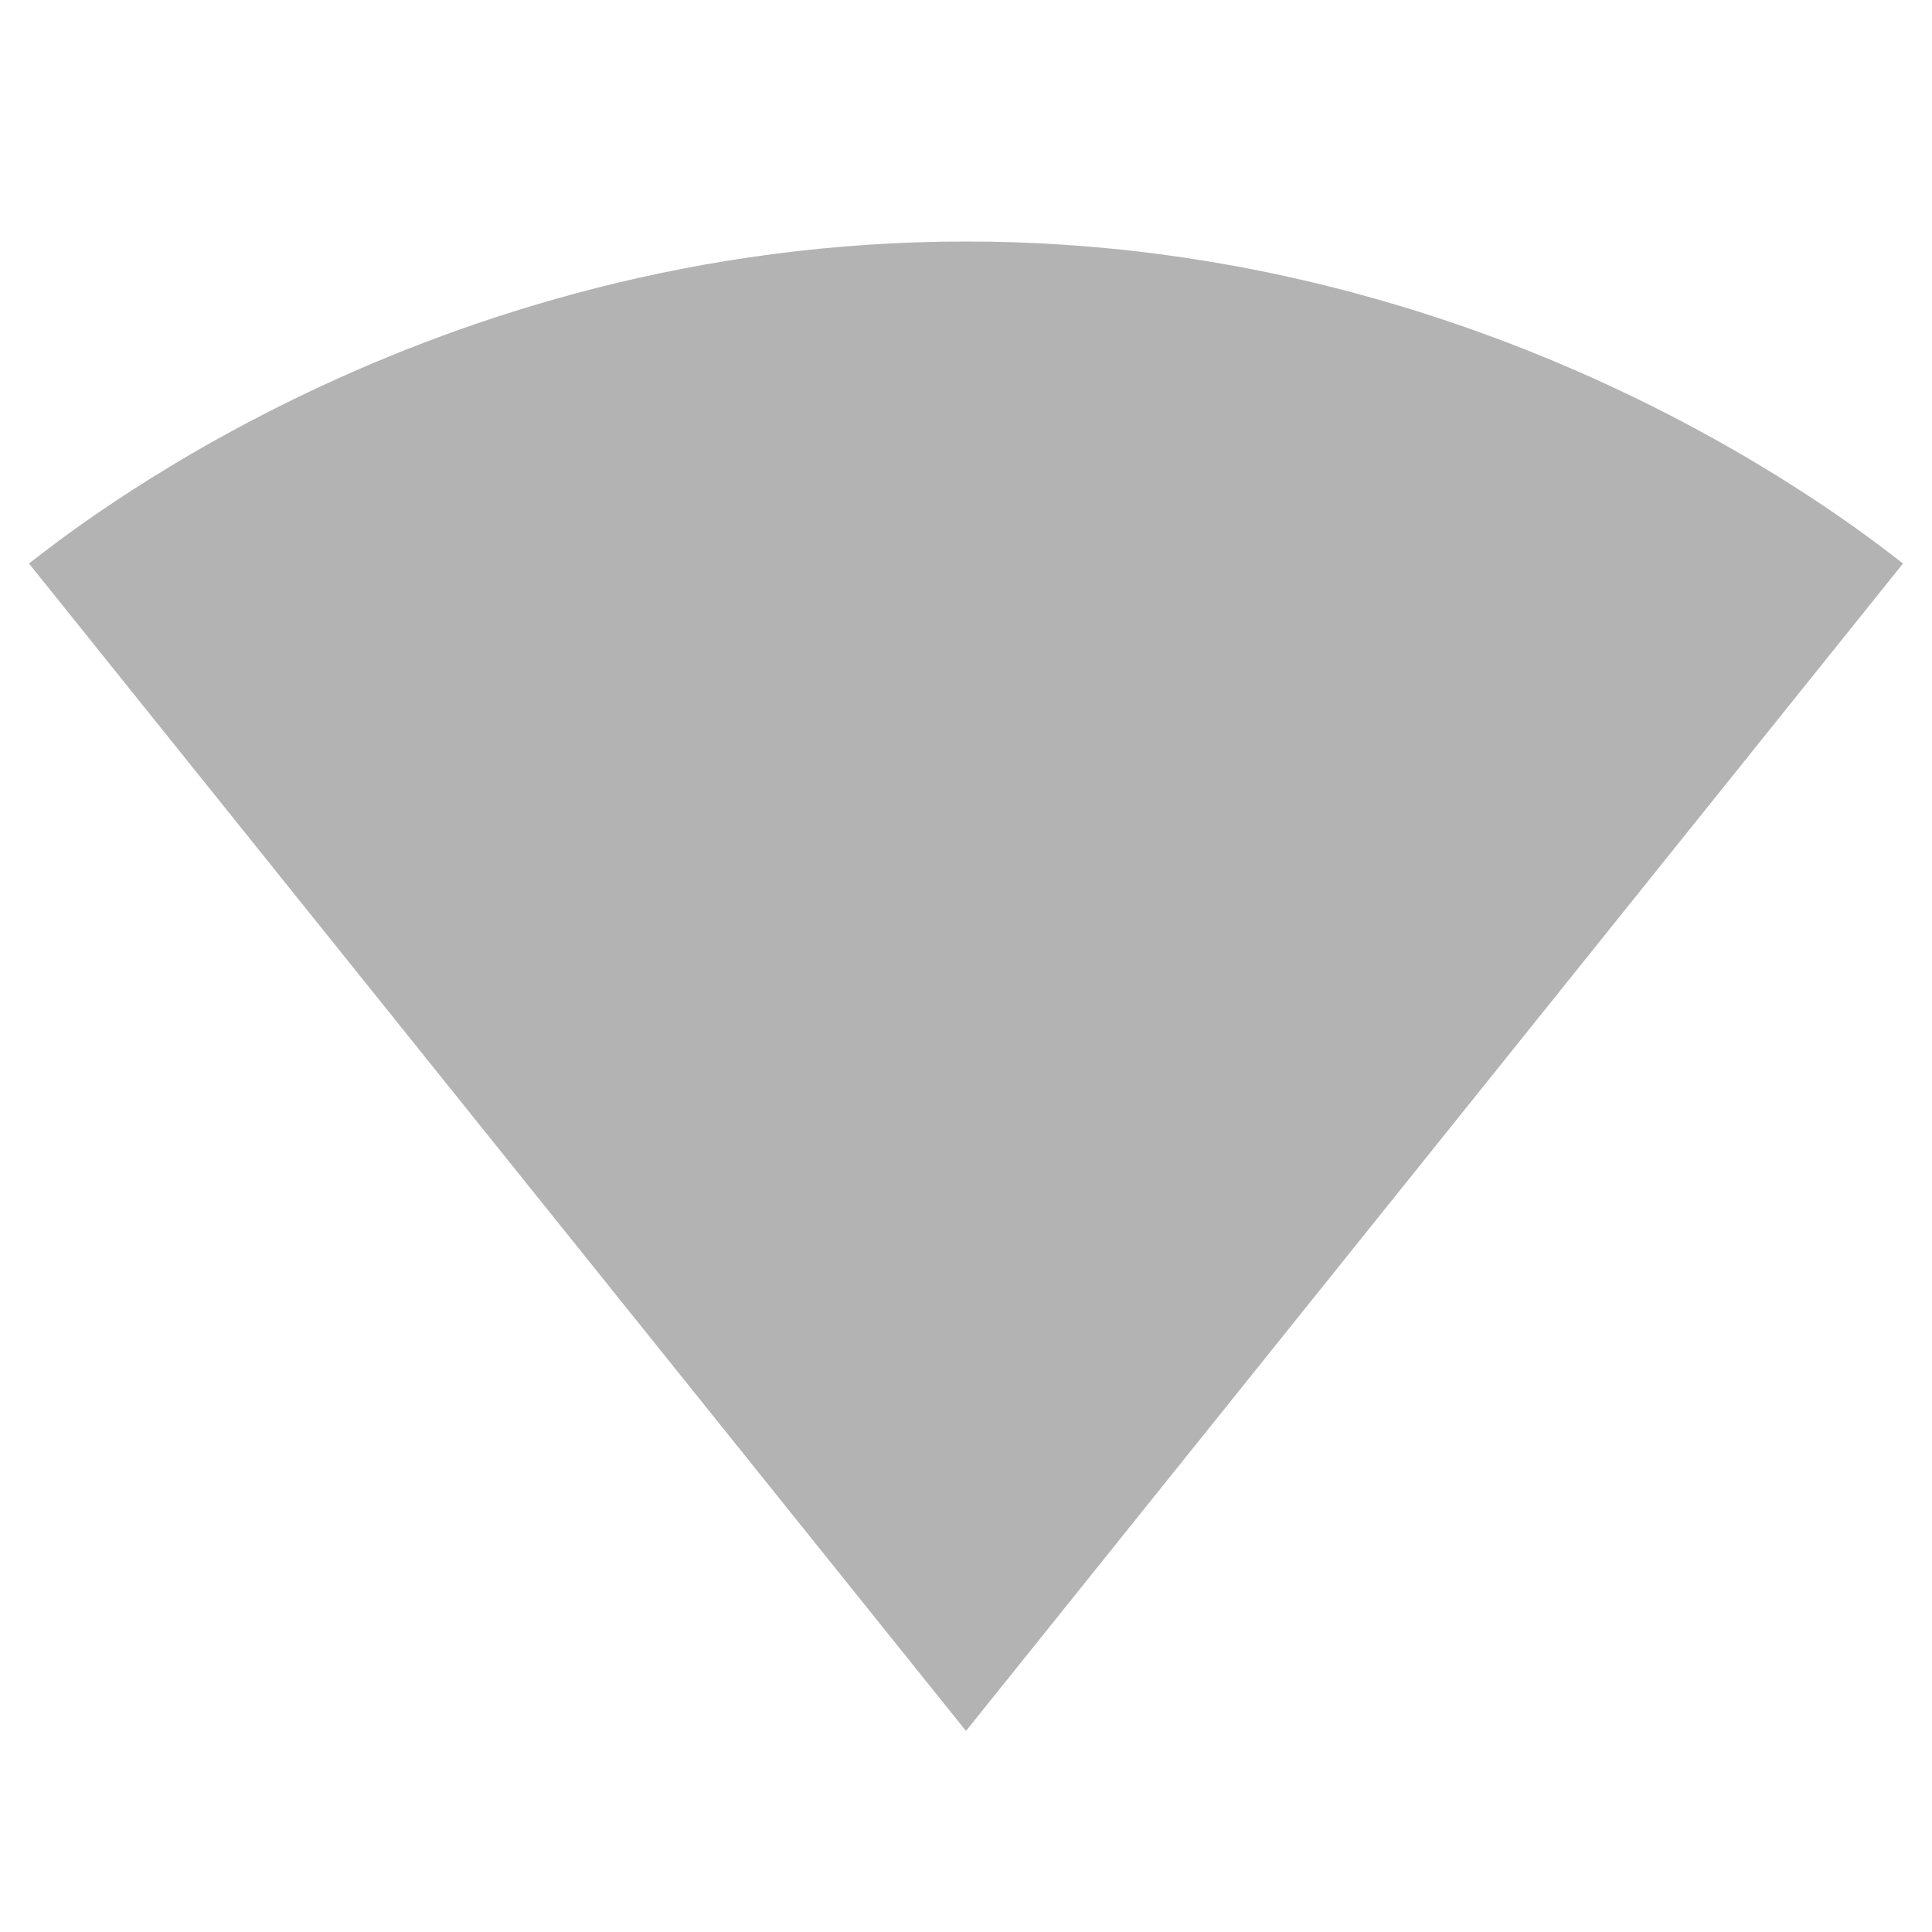
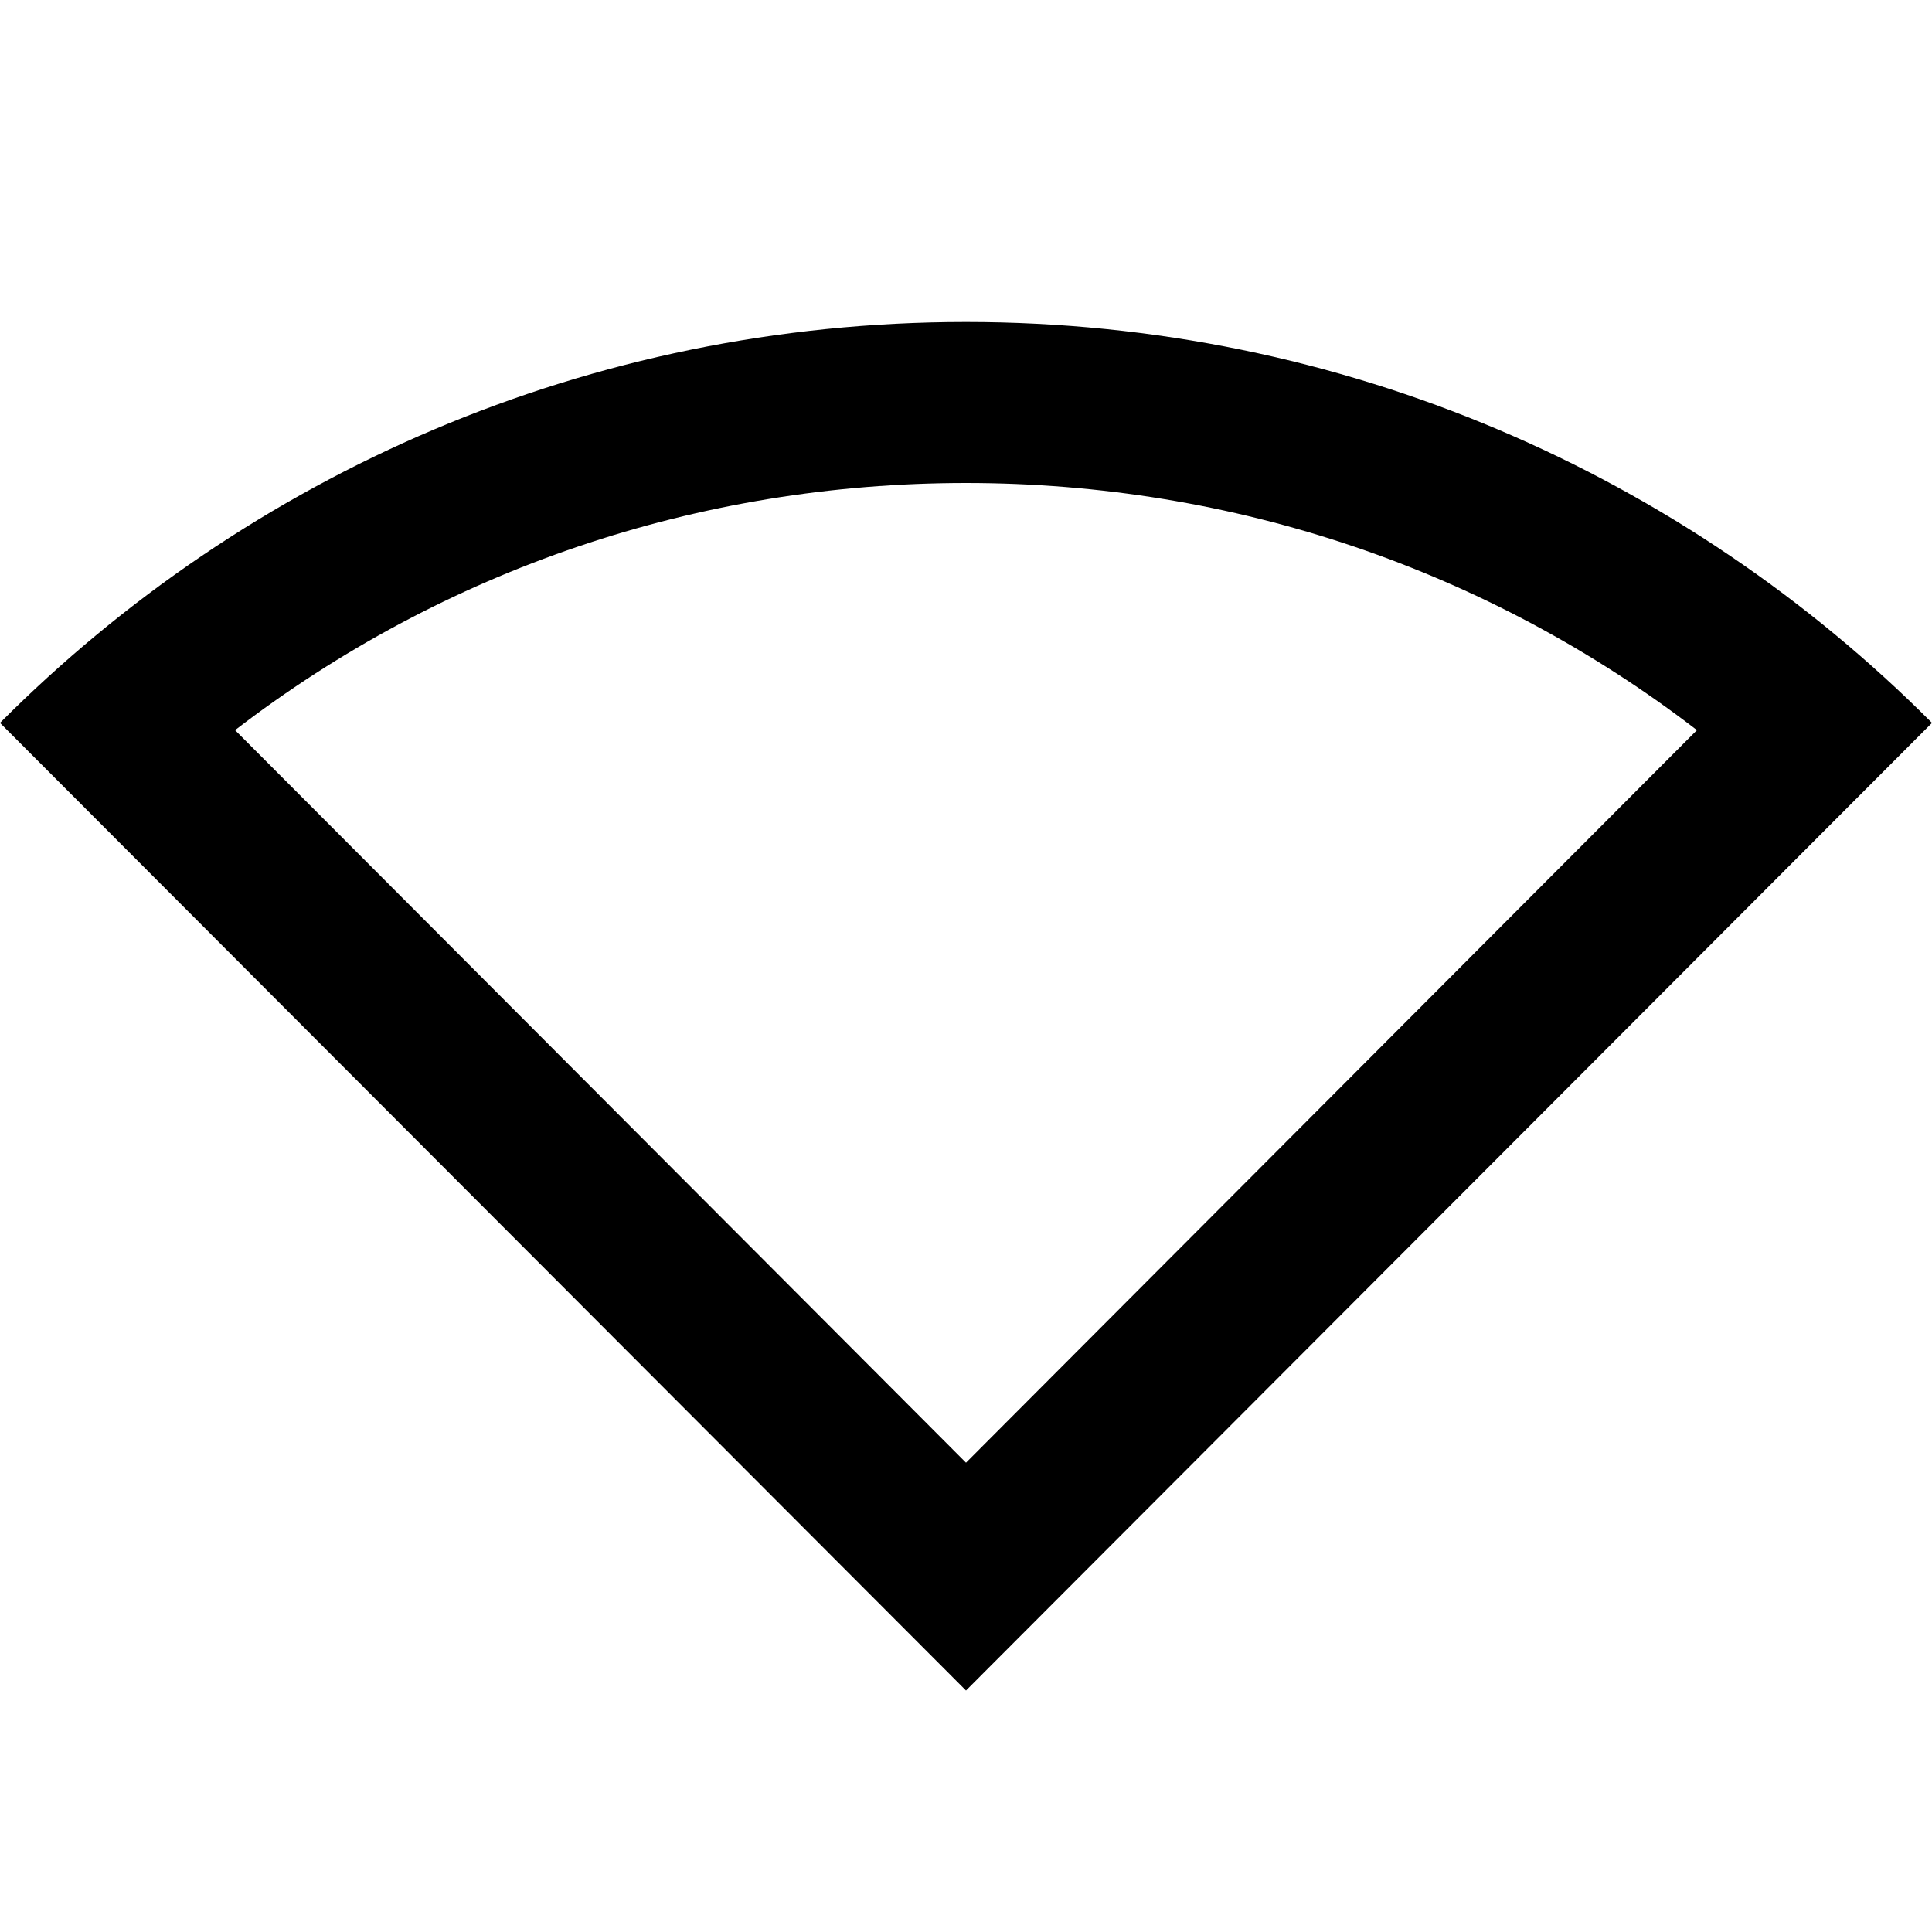
- <svg xmlns="http://www.w3.org/2000/svg" height="24" viewBox="0 0 24 24" width="24">
-   <path d="M0 0h24v24H0V0z" fill="none" />
-   <path d="M12.01 21.49L23.64 7c-.45-.34-4.93-4-11.64-4C5.28 3 .81 6.66.36 7l11.63 14.49.01.01.01-.01z" fill-opacity=".3" />
+ <svg xmlns="http://www.w3.org/2000/svg" enable-background="new 0 0 24 24" height="24" viewBox="0 0 24 24" width="24">
+   <g>
+     <path d="M0,0h24v24H0V0z" fill="none" />
+   </g>
+   <g>
+     <path d="M12,4C7.31,4,3.07,5.9,0,8.98L12,21L24,8.98C20.93,5.9,16.69,4,12,4z M2.92,9.07C5.51,7.08,8.67,6,12,6 s6.49,1.08,9.08,3.07L12,18.17L2.92,9.07z" />
+   </g>
</svg>
